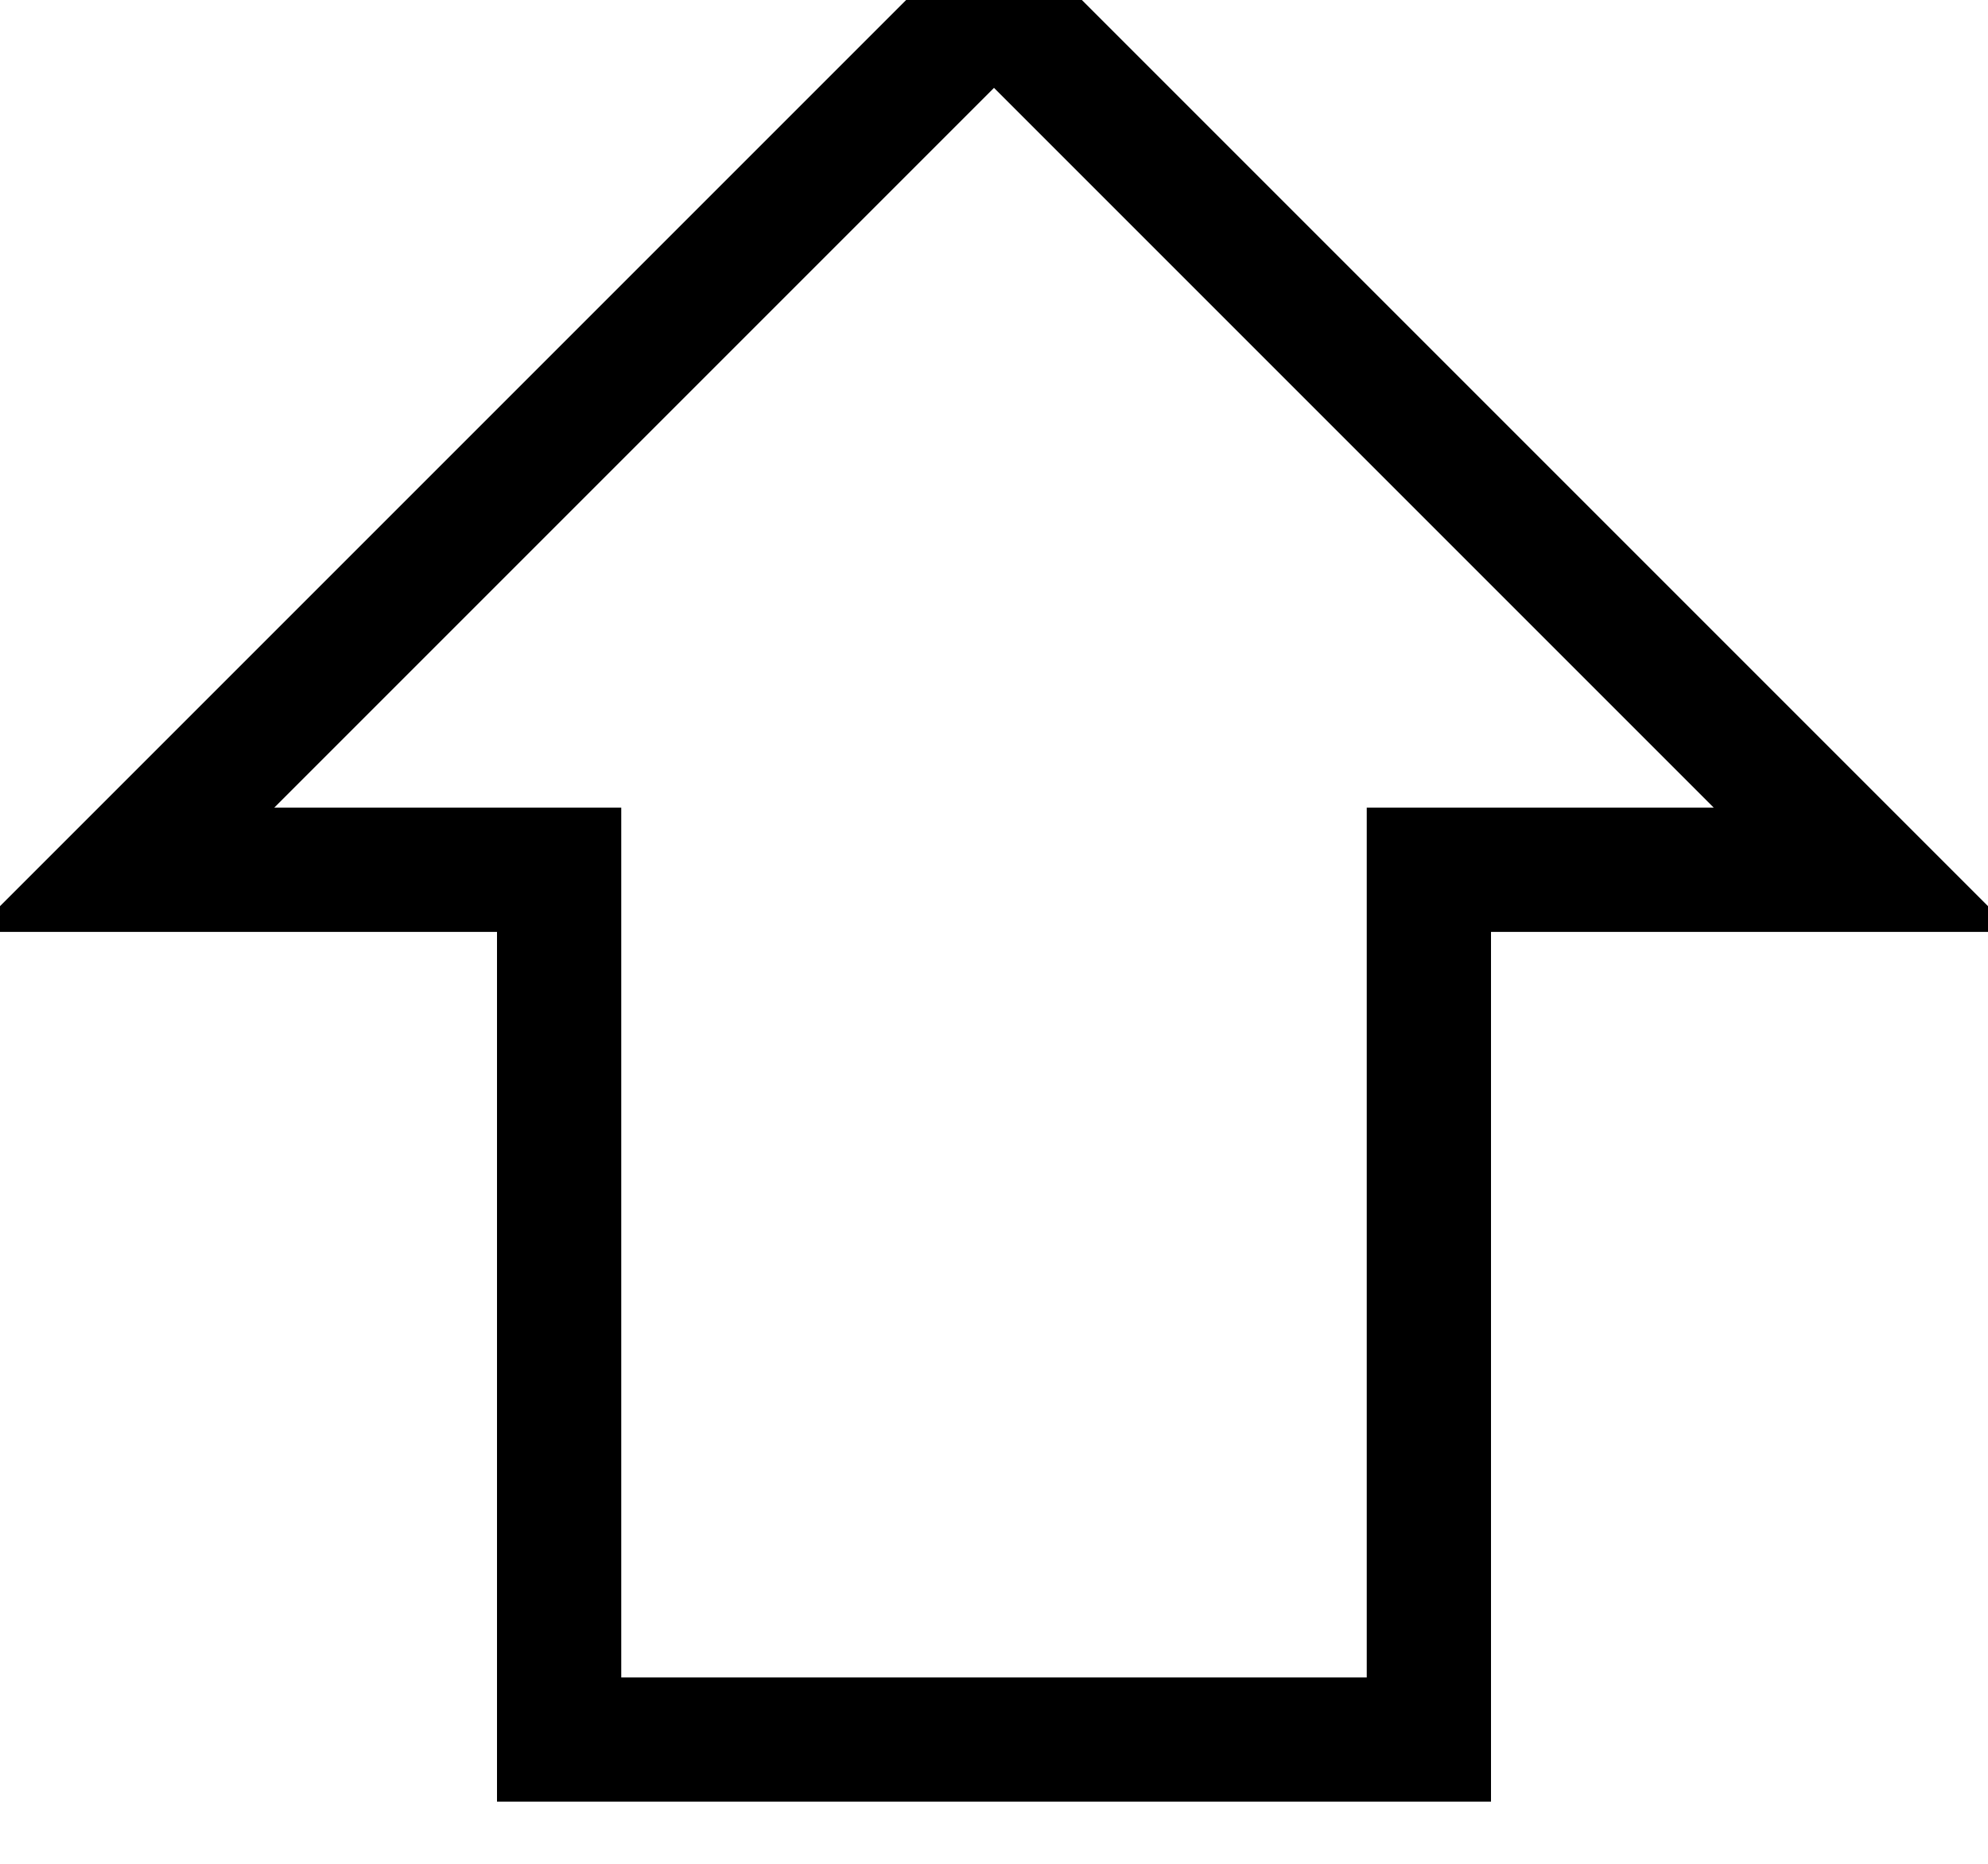
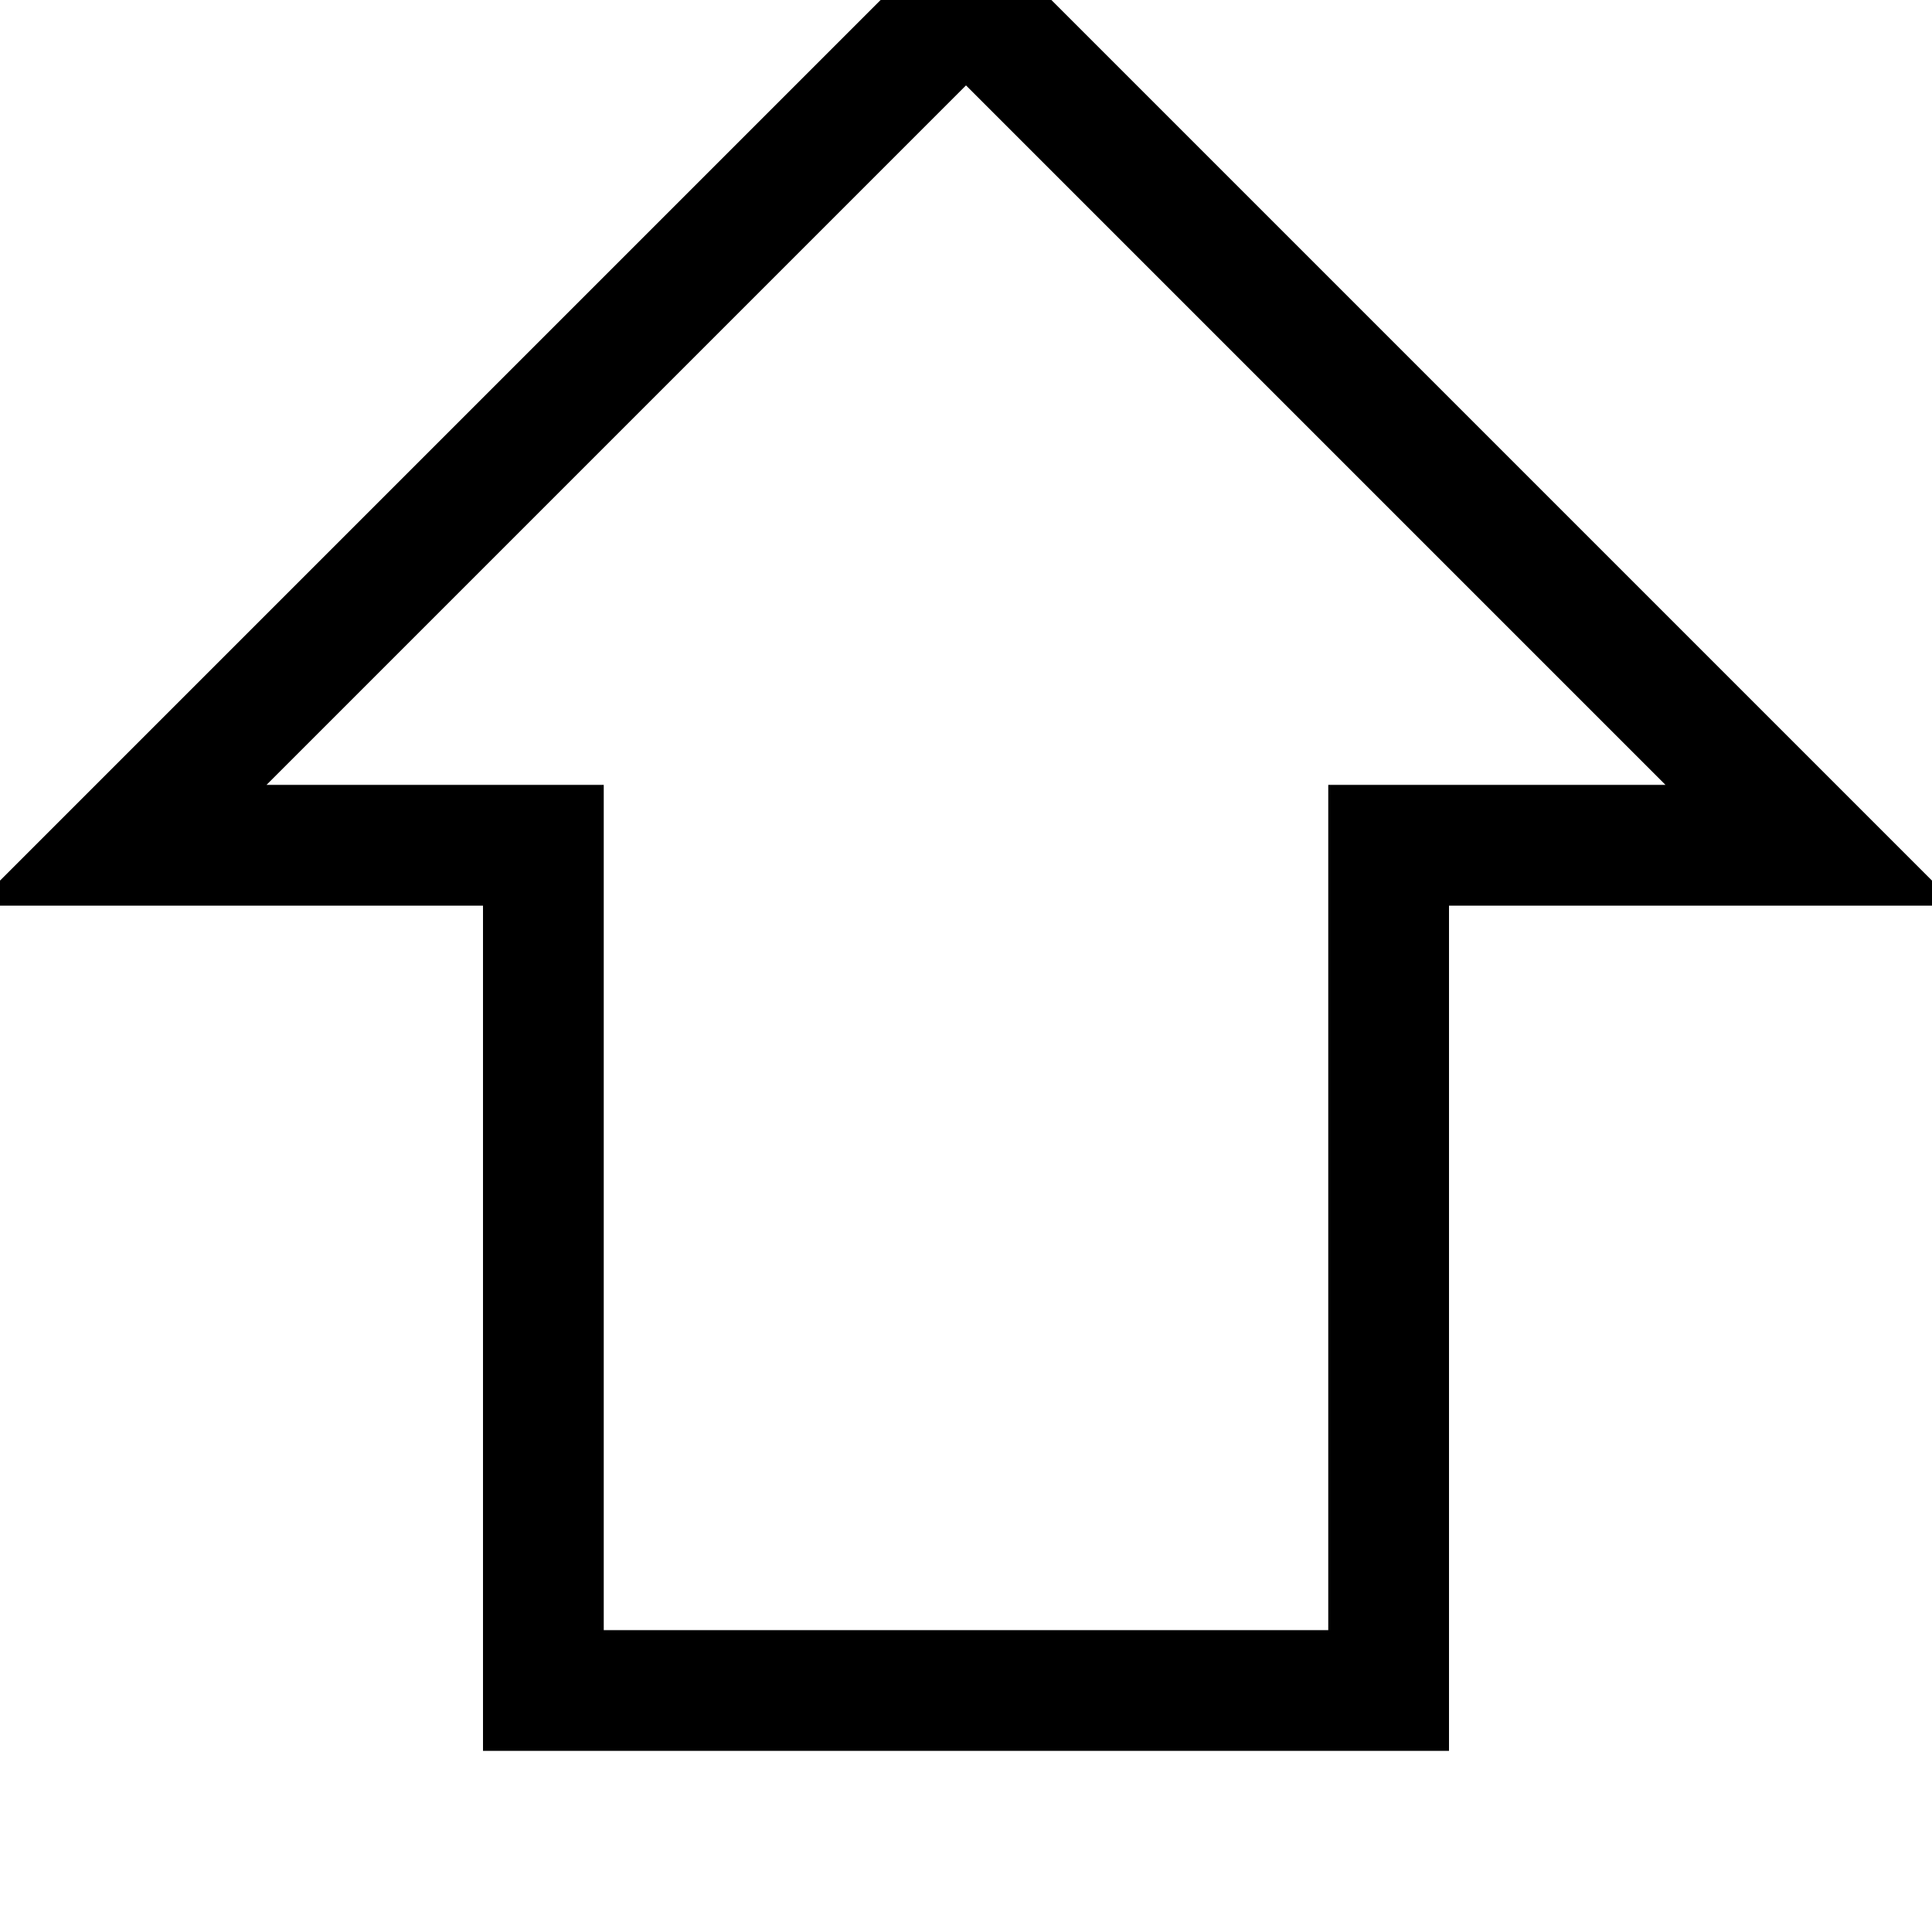
- <svg xmlns="http://www.w3.org/2000/svg" width="16px" height="15px" viewBox="0 0 16 15" version="1.1">
+ <svg xmlns="http://www.w3.org/2000/svg" width="16px" height="16px" viewBox="0 0 16 16" version="1.1">
  <defs />
  <g id="Page-1" stroke="none" stroke-width="1" fill="none" fill-rule="evenodd">
    <g id="Artboard" transform="translate(-346, -24)" stroke="#000000">
      <path d="M354,27.5 L347,27.5 L347,34.5 L354,34.5 L354,38 L361,31 L354,24 L354,27.5 Z" id="push-icon" transform="translate(354, 31) rotate(-90) translate(-354, -31) " />
    </g>
  </g>
</svg>
